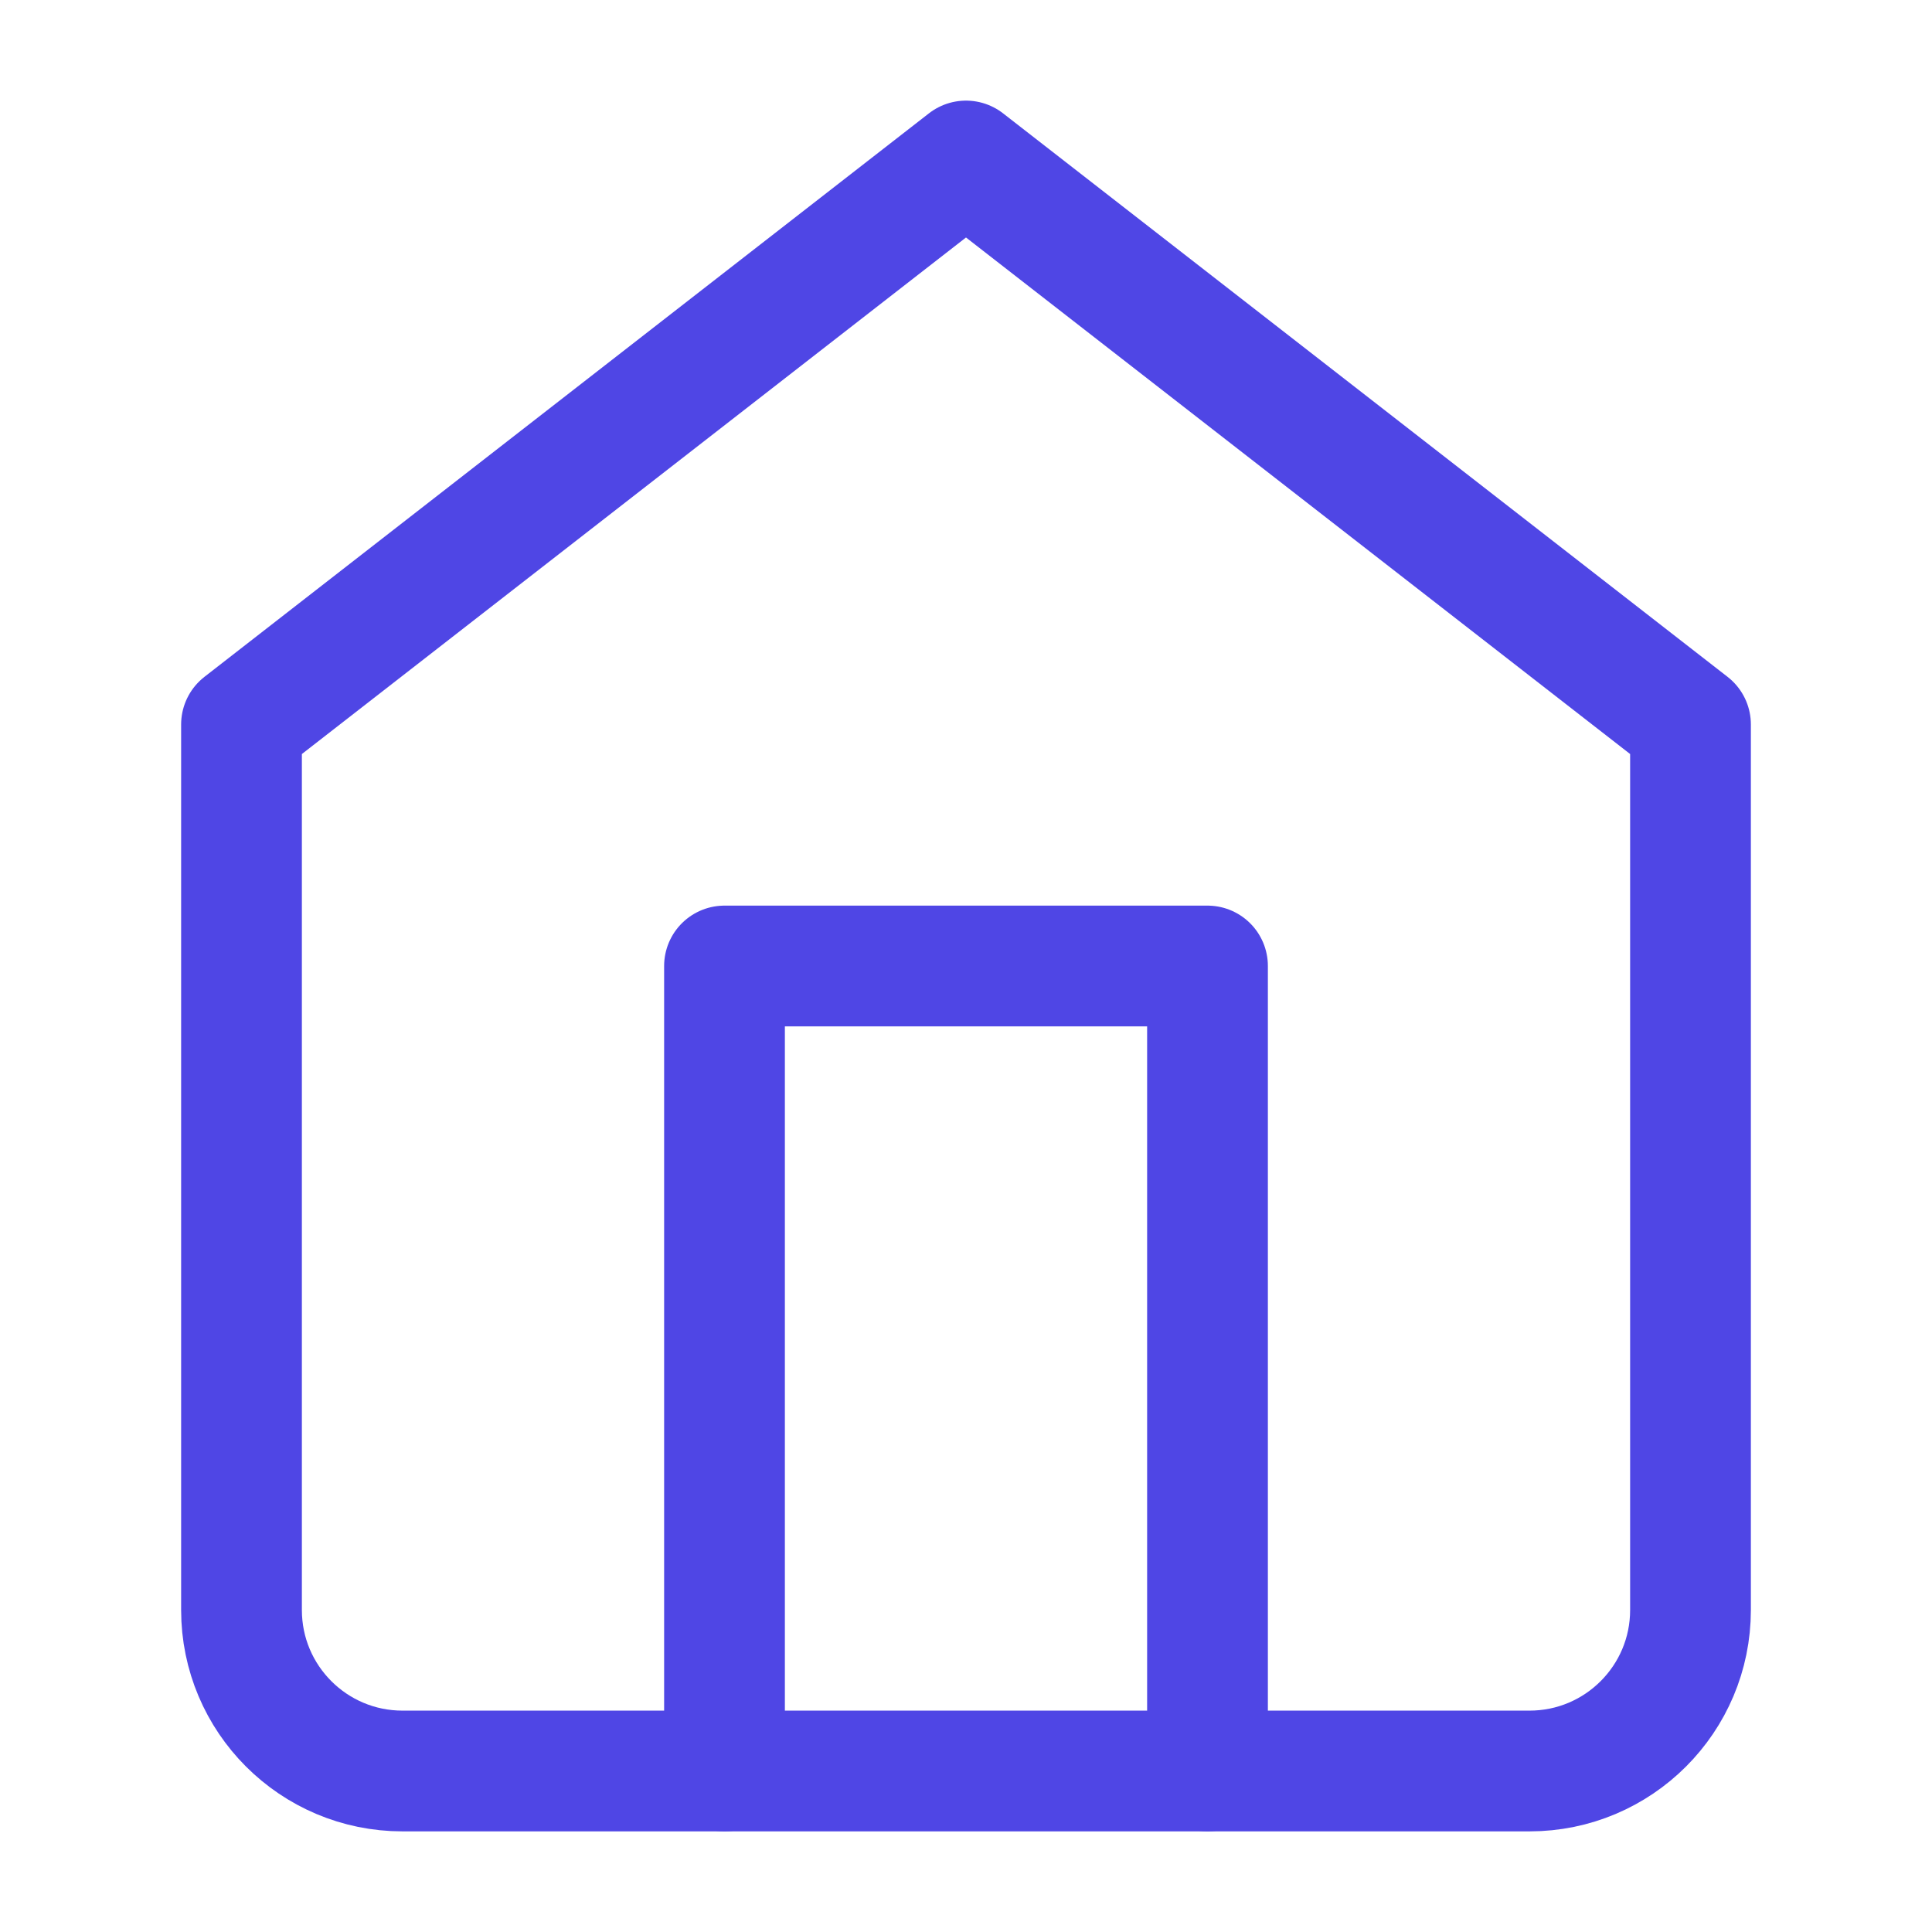
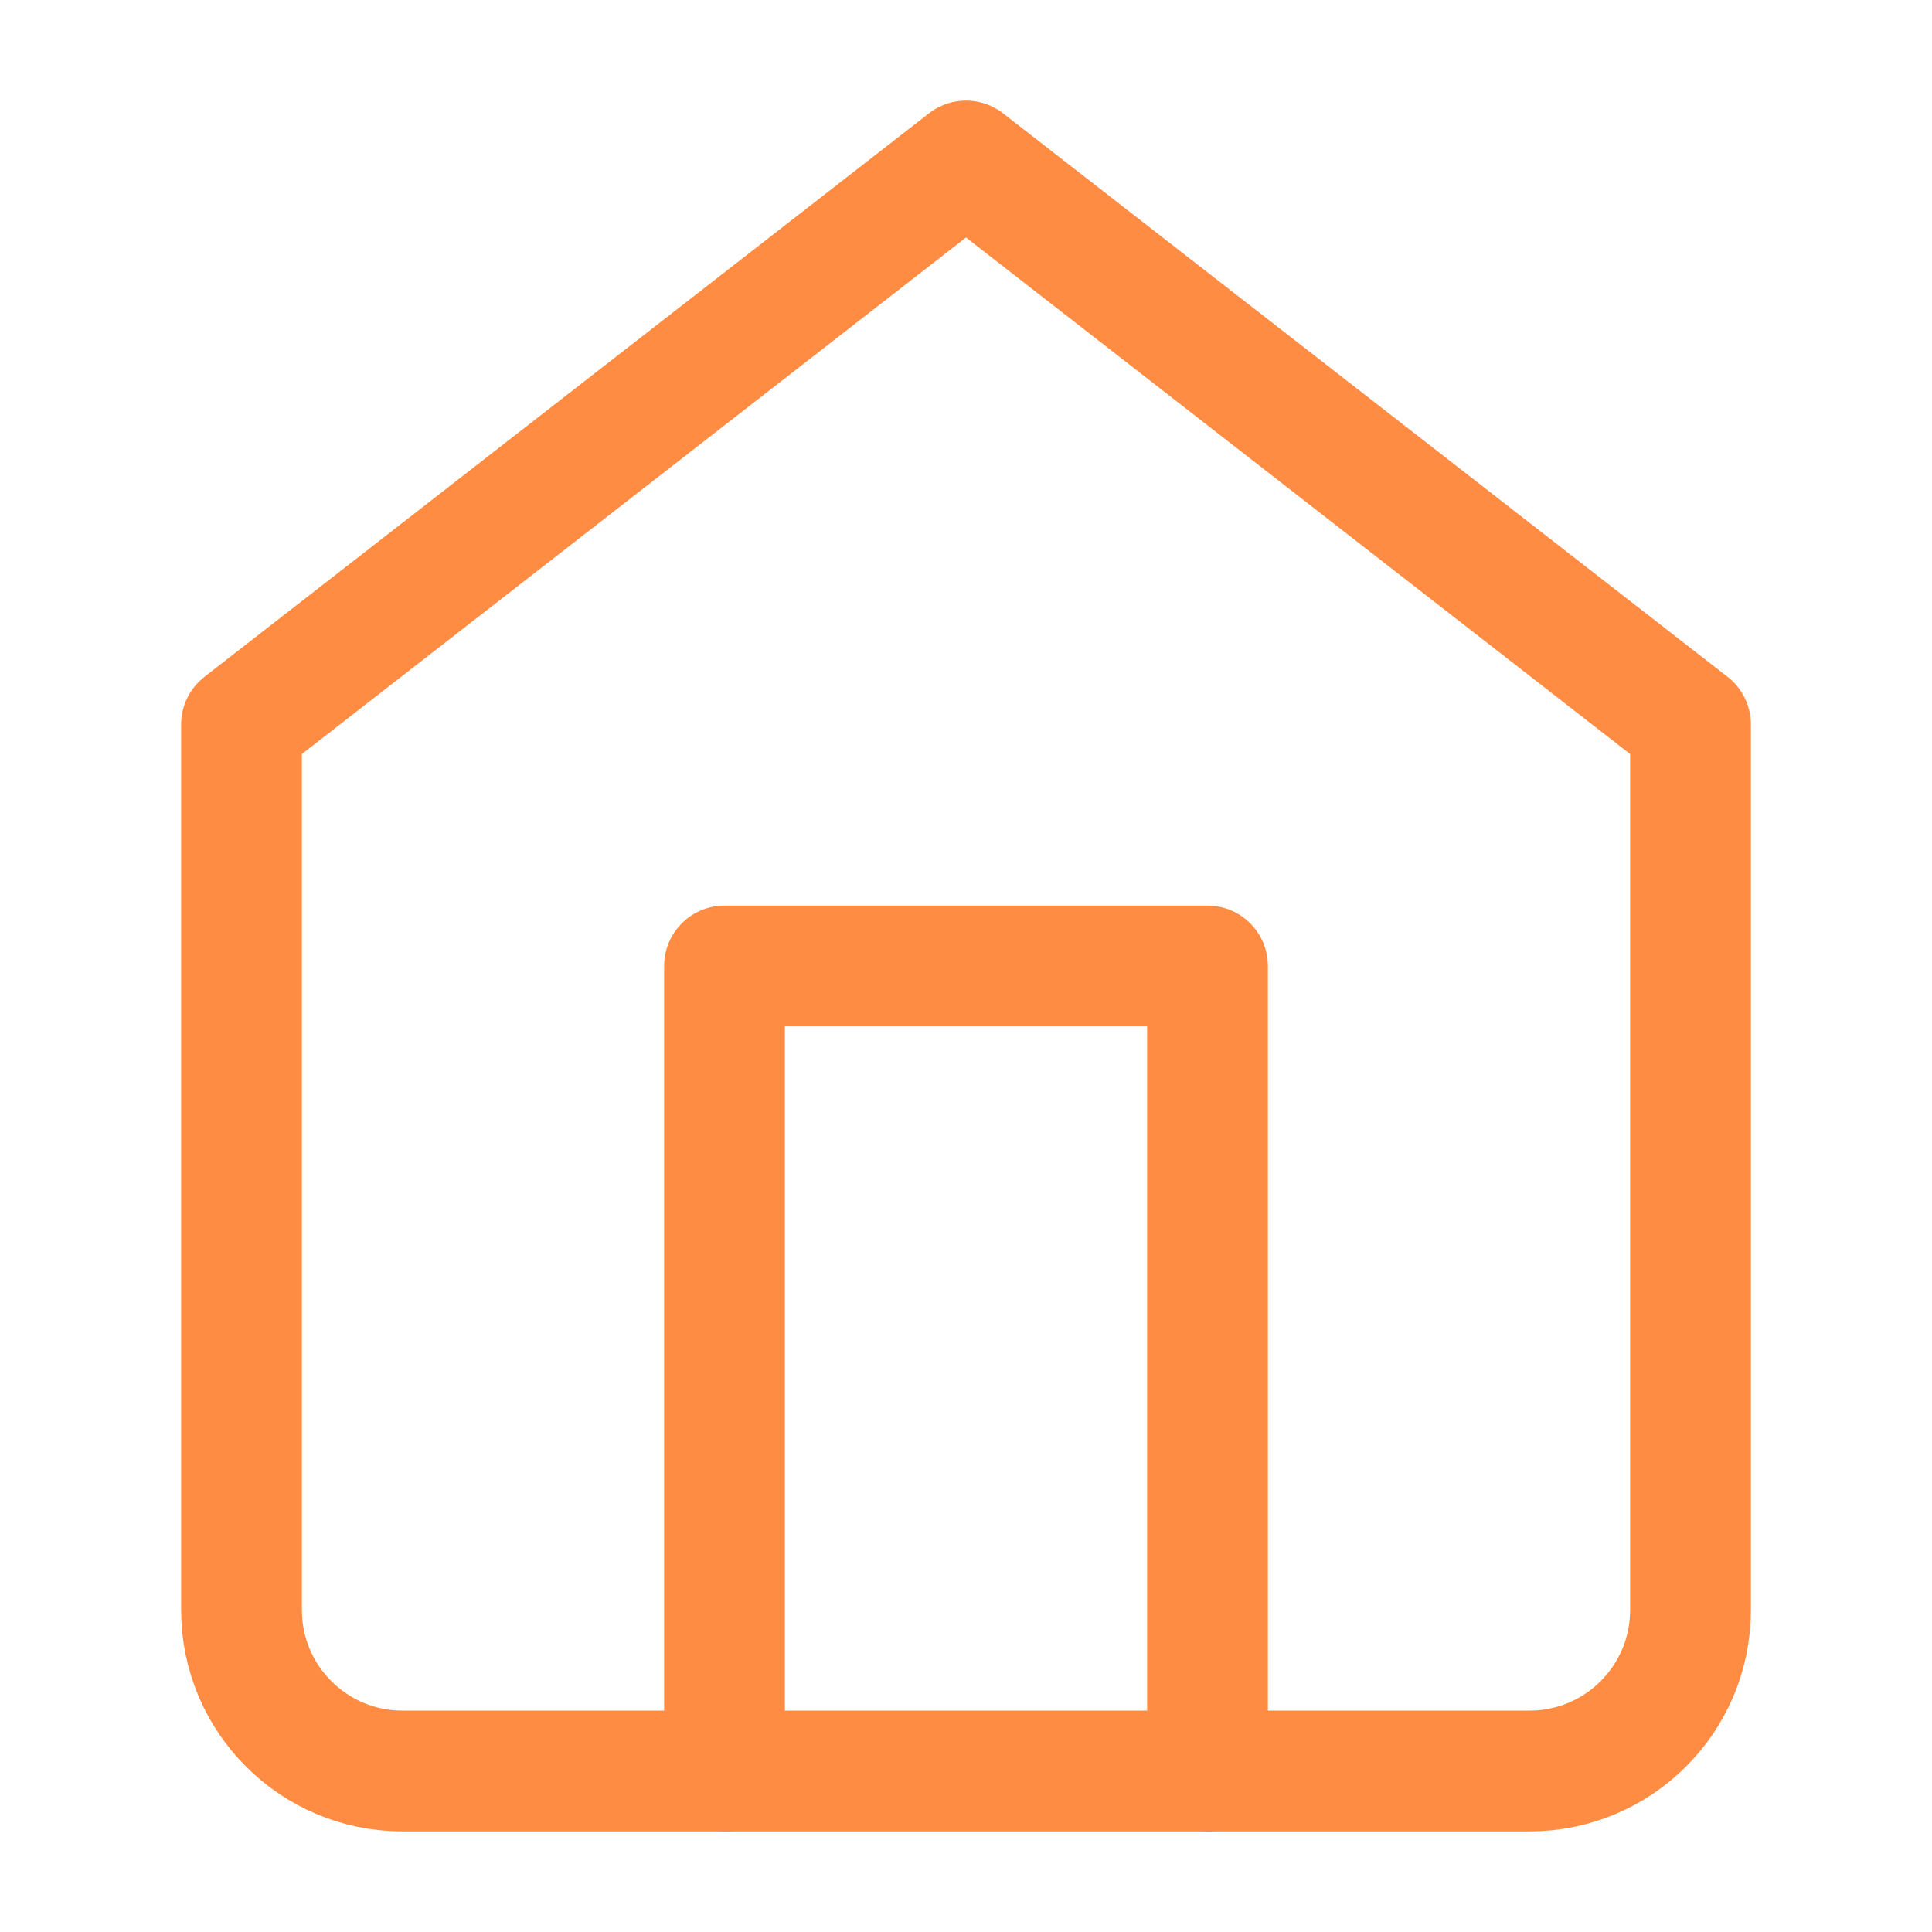
- <svg xmlns="http://www.w3.org/2000/svg" viewBox="0 0 24 24" fill="none" stroke="#4F46E5" stroke-width="1.5" stroke-linecap="round" stroke-linejoin="round">
+ <svg xmlns="http://www.w3.org/2000/svg" viewBox="0 0 24 24" fill="none" stroke="#FF8C42" stroke-width="1.5" stroke-linecap="round" stroke-linejoin="round">
  <path d="M3 9l9-7 9 7v11a2 2 0 01-2 2H5a2 2 0 01-2-2z" />
  <polyline points="9 22 9 12 15 12 15 22" />
</svg>
